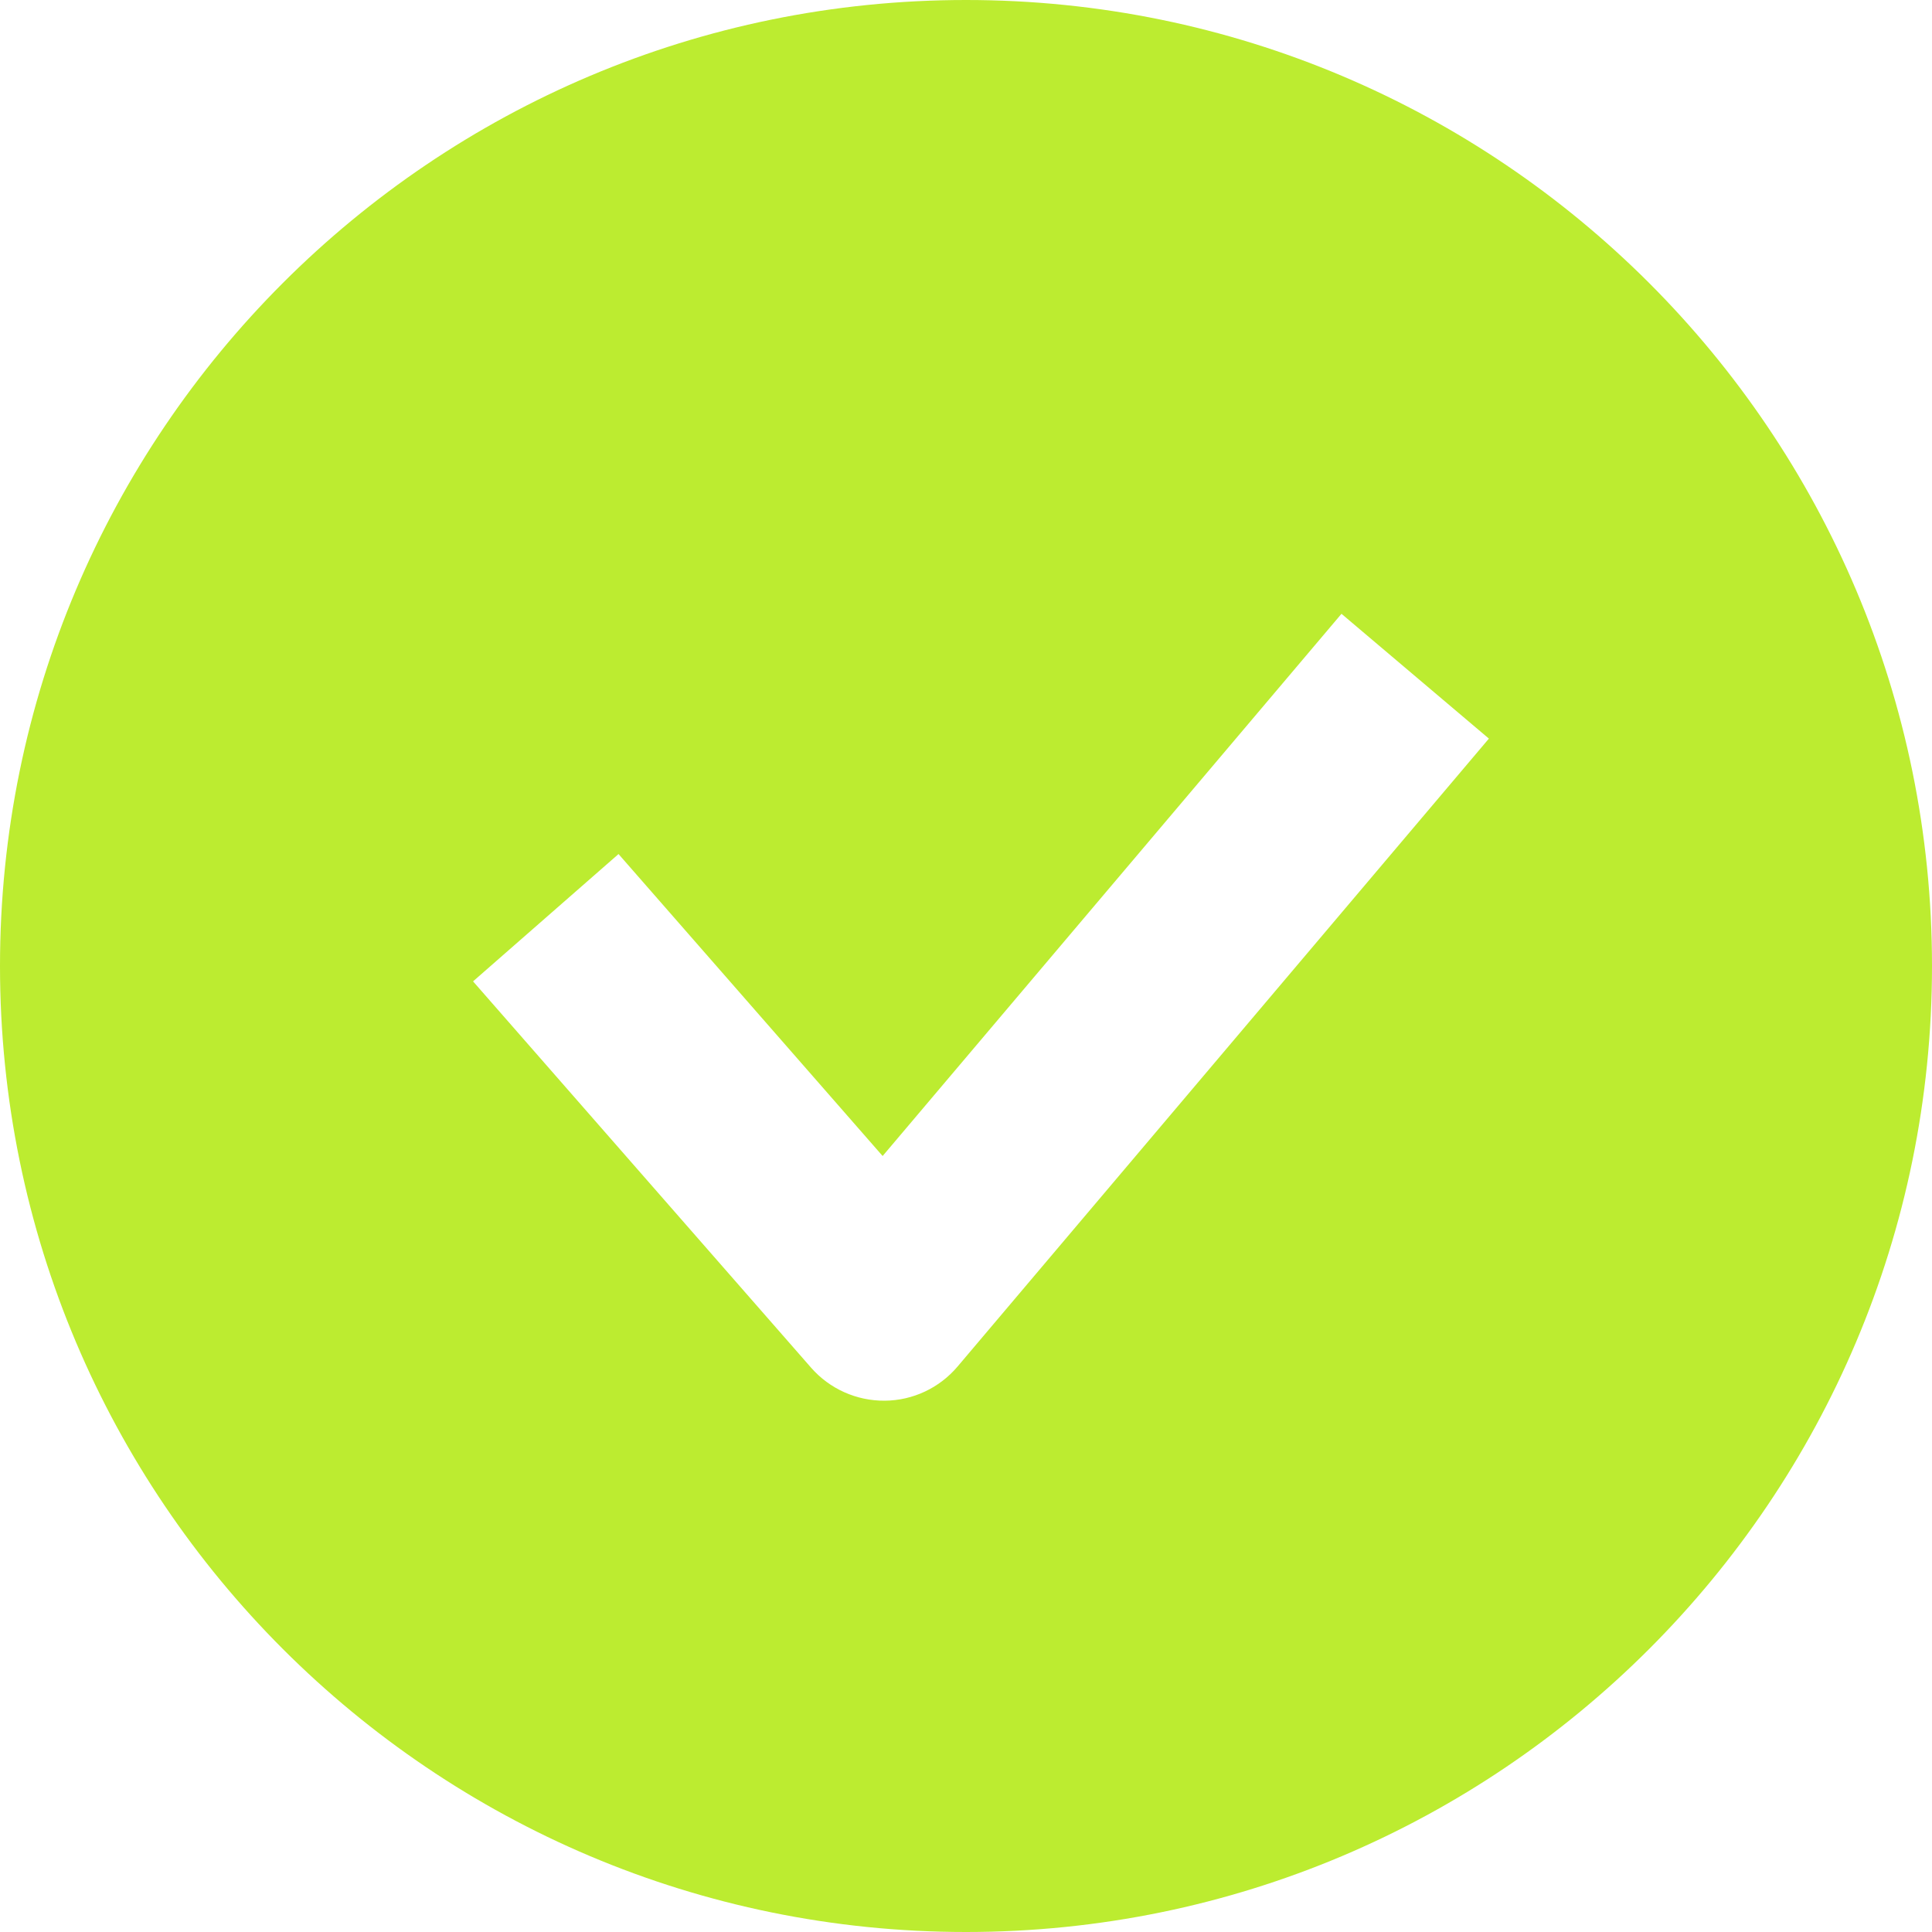
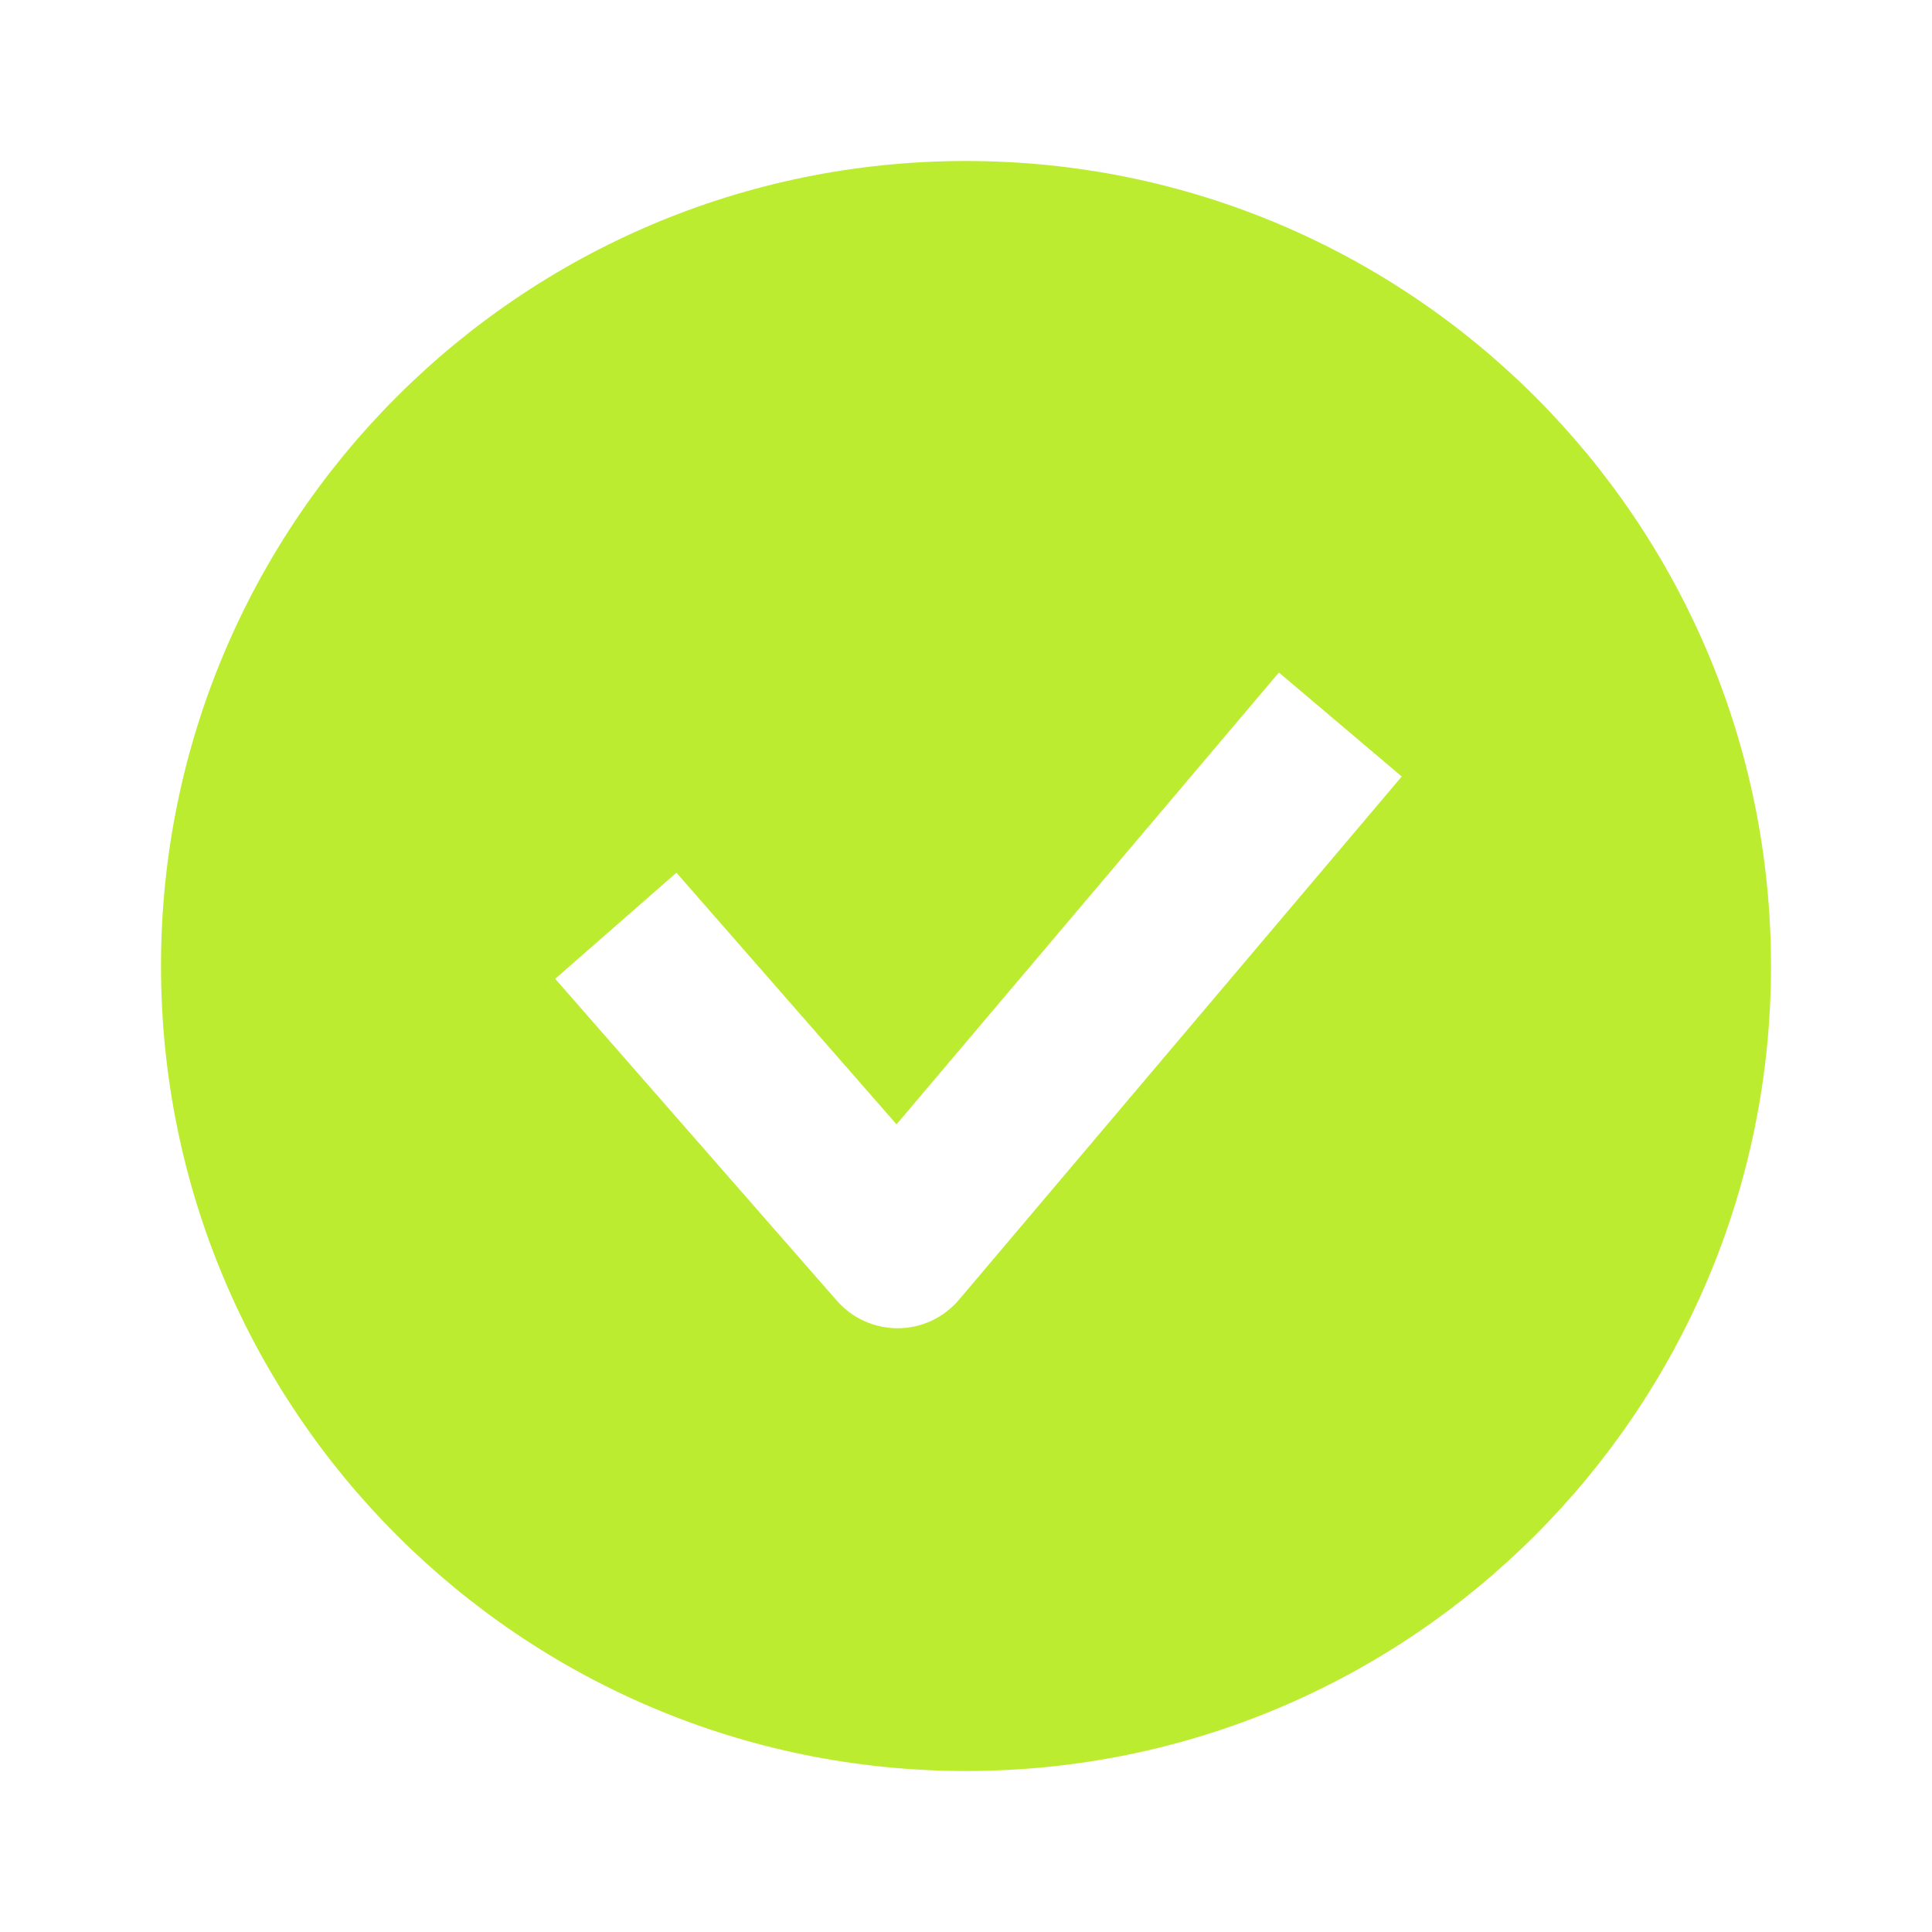
- <svg xmlns="http://www.w3.org/2000/svg" width="20" height="20" viewBox="0 0 20 20" fill="none">
-   <path fill-rule="evenodd" clip-rule="evenodd" d="M10 20C15.523 20 20 15.523 20 10C20 4.477 15.523 0 10 0C4.477 0 0 4.477 0 10C0 15.523 4.477 20 10 20ZM9.913 14.146L15.413 7.646L13.887 6.354L9.137 11.967L6.403 8.841L4.897 10.159L8.397 14.159C8.589 14.378 8.867 14.502 9.158 14.5C9.45 14.498 9.725 14.368 9.913 14.146Z" fill="#BCEC30" />
+ <svg xmlns="http://www.w3.org/2000/svg" width="24" height="24" viewBox="0 0 24 24" fill="none">
+   <path fill-rule="evenodd" clip-rule="evenodd" d="M12 22C17.523 22 22 17.523 22 12C22 6.477 17.523 2 12 2C6.477 2 2 6.477 2 12C2 17.523 6.477 22 12 22ZM11.913 16.146L17.413 9.646L15.887 8.354L11.137 13.967L8.403 10.841L6.897 12.159L10.397 16.159C10.589 16.378 10.867 16.502 11.158 16.5C11.45 16.498 11.725 16.368 11.913 16.146Z" fill="#BCEC30" />
</svg>
